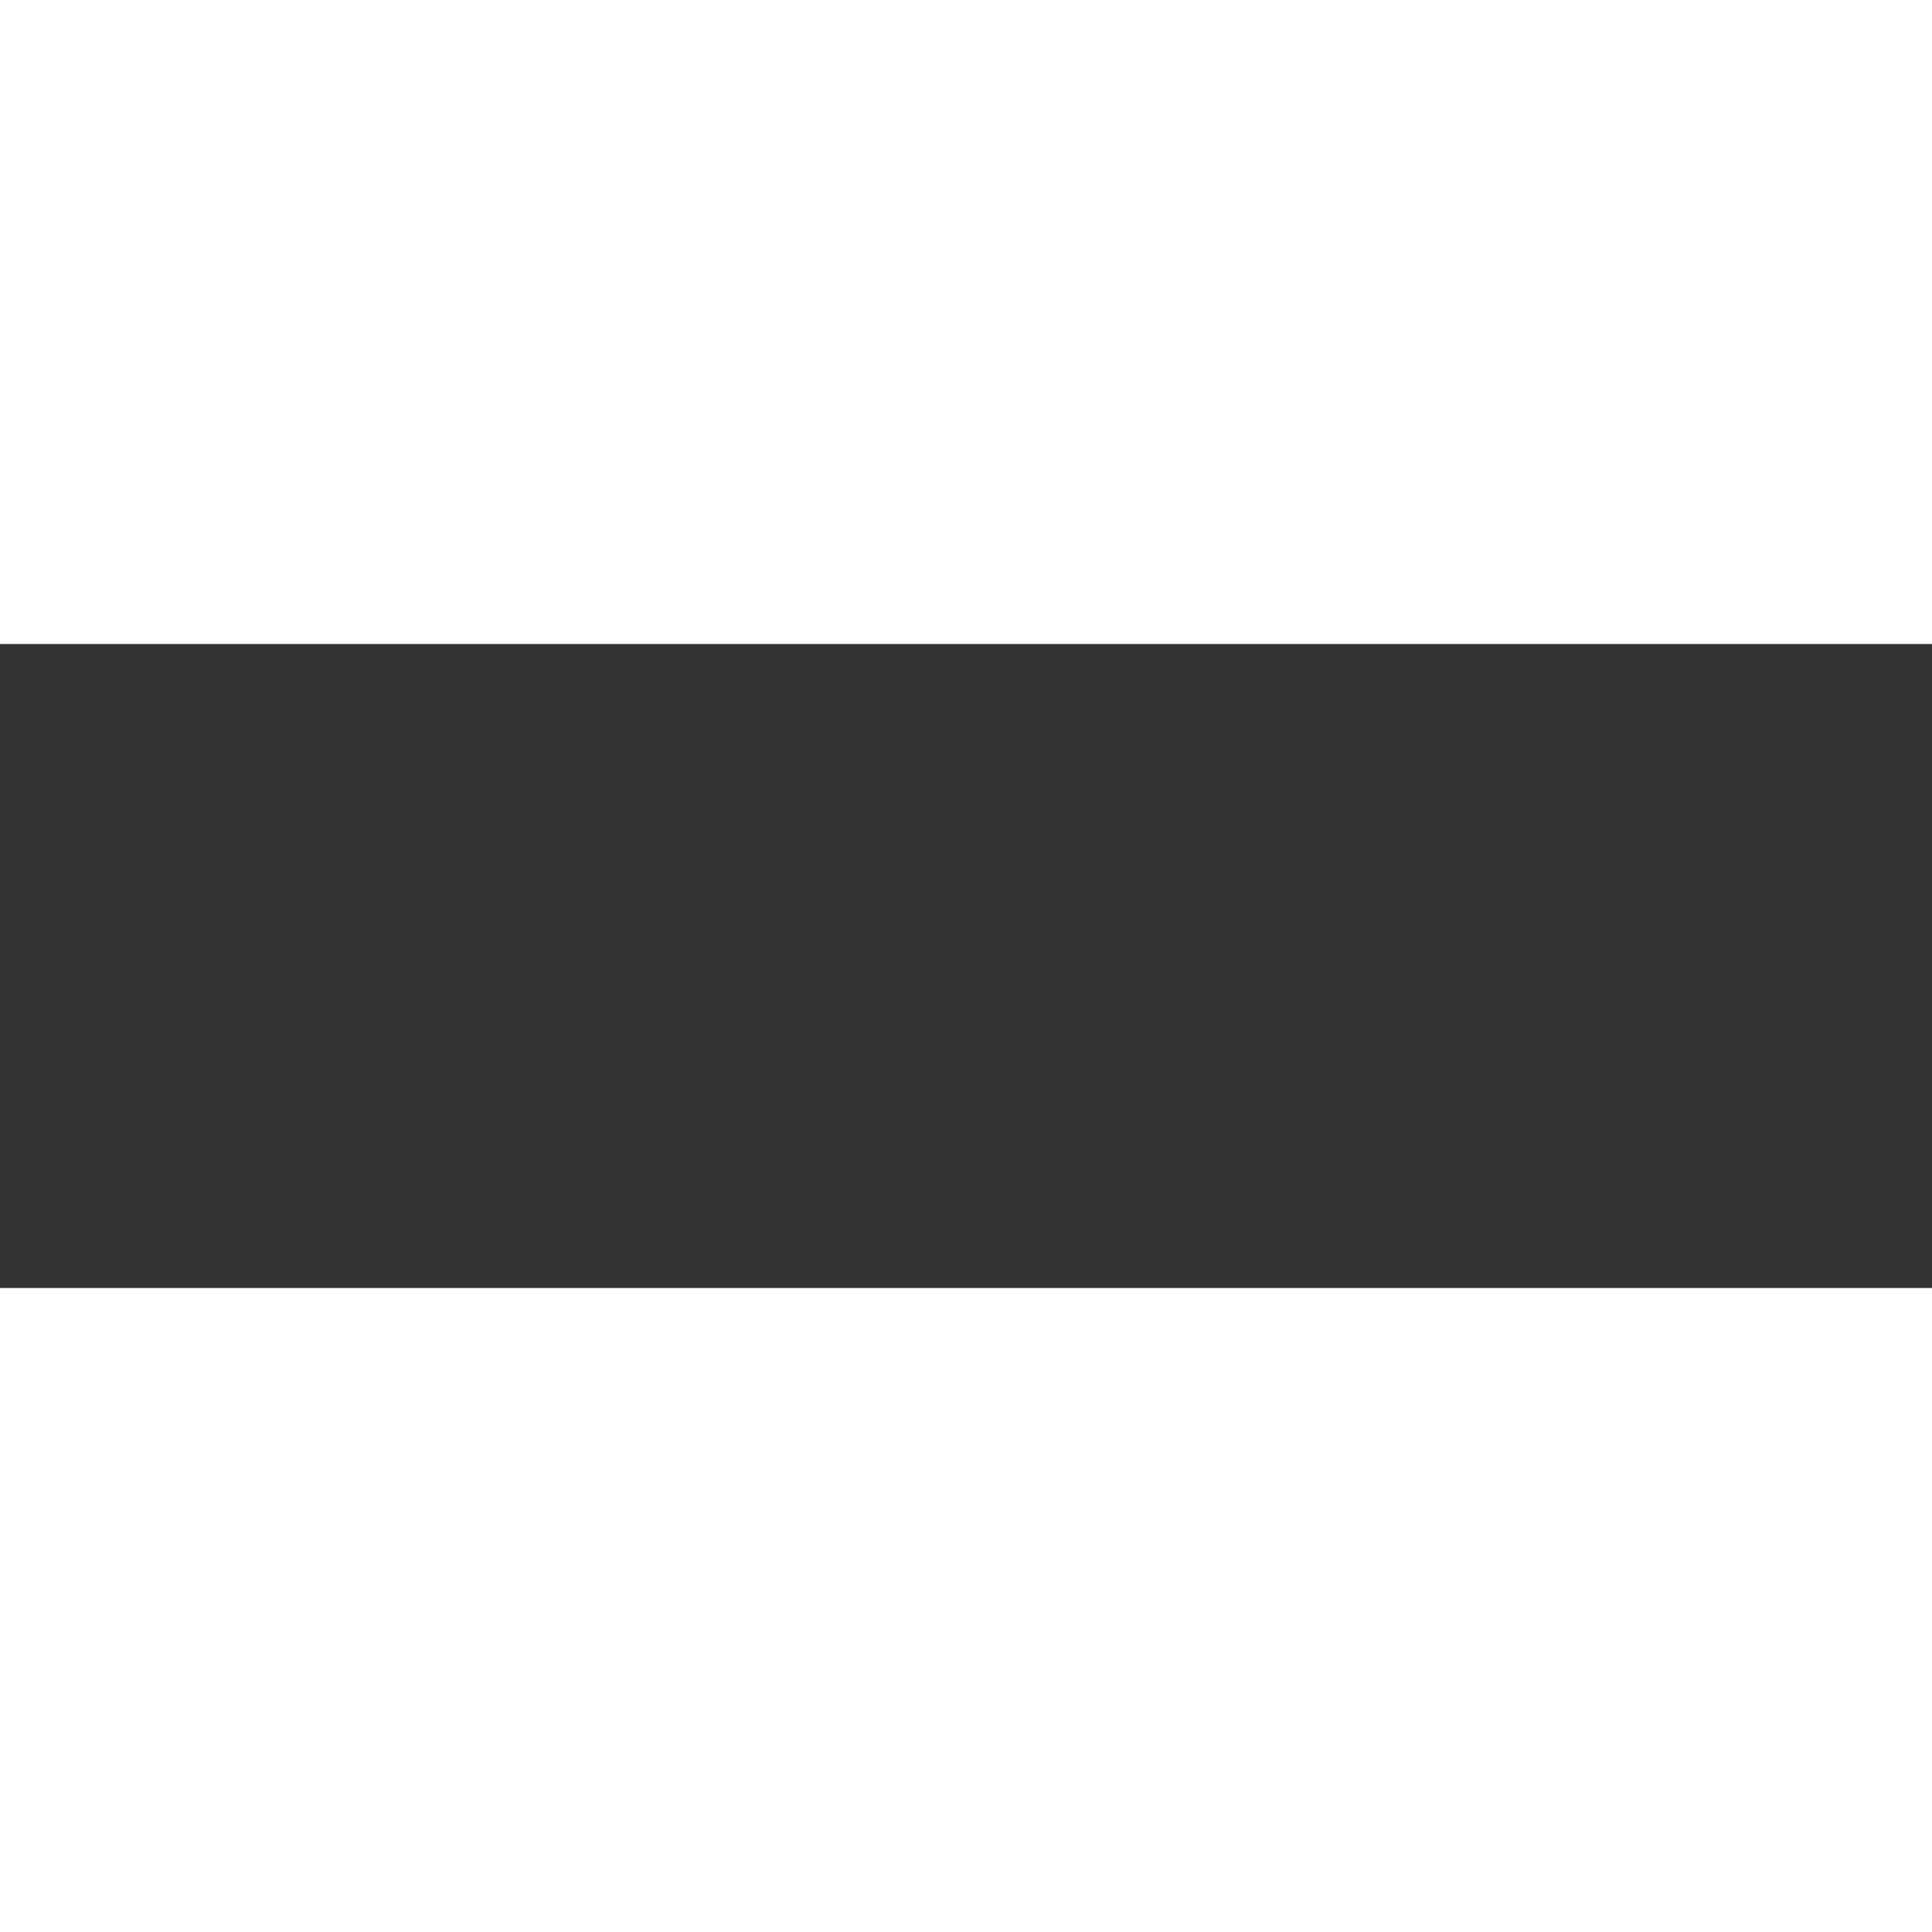
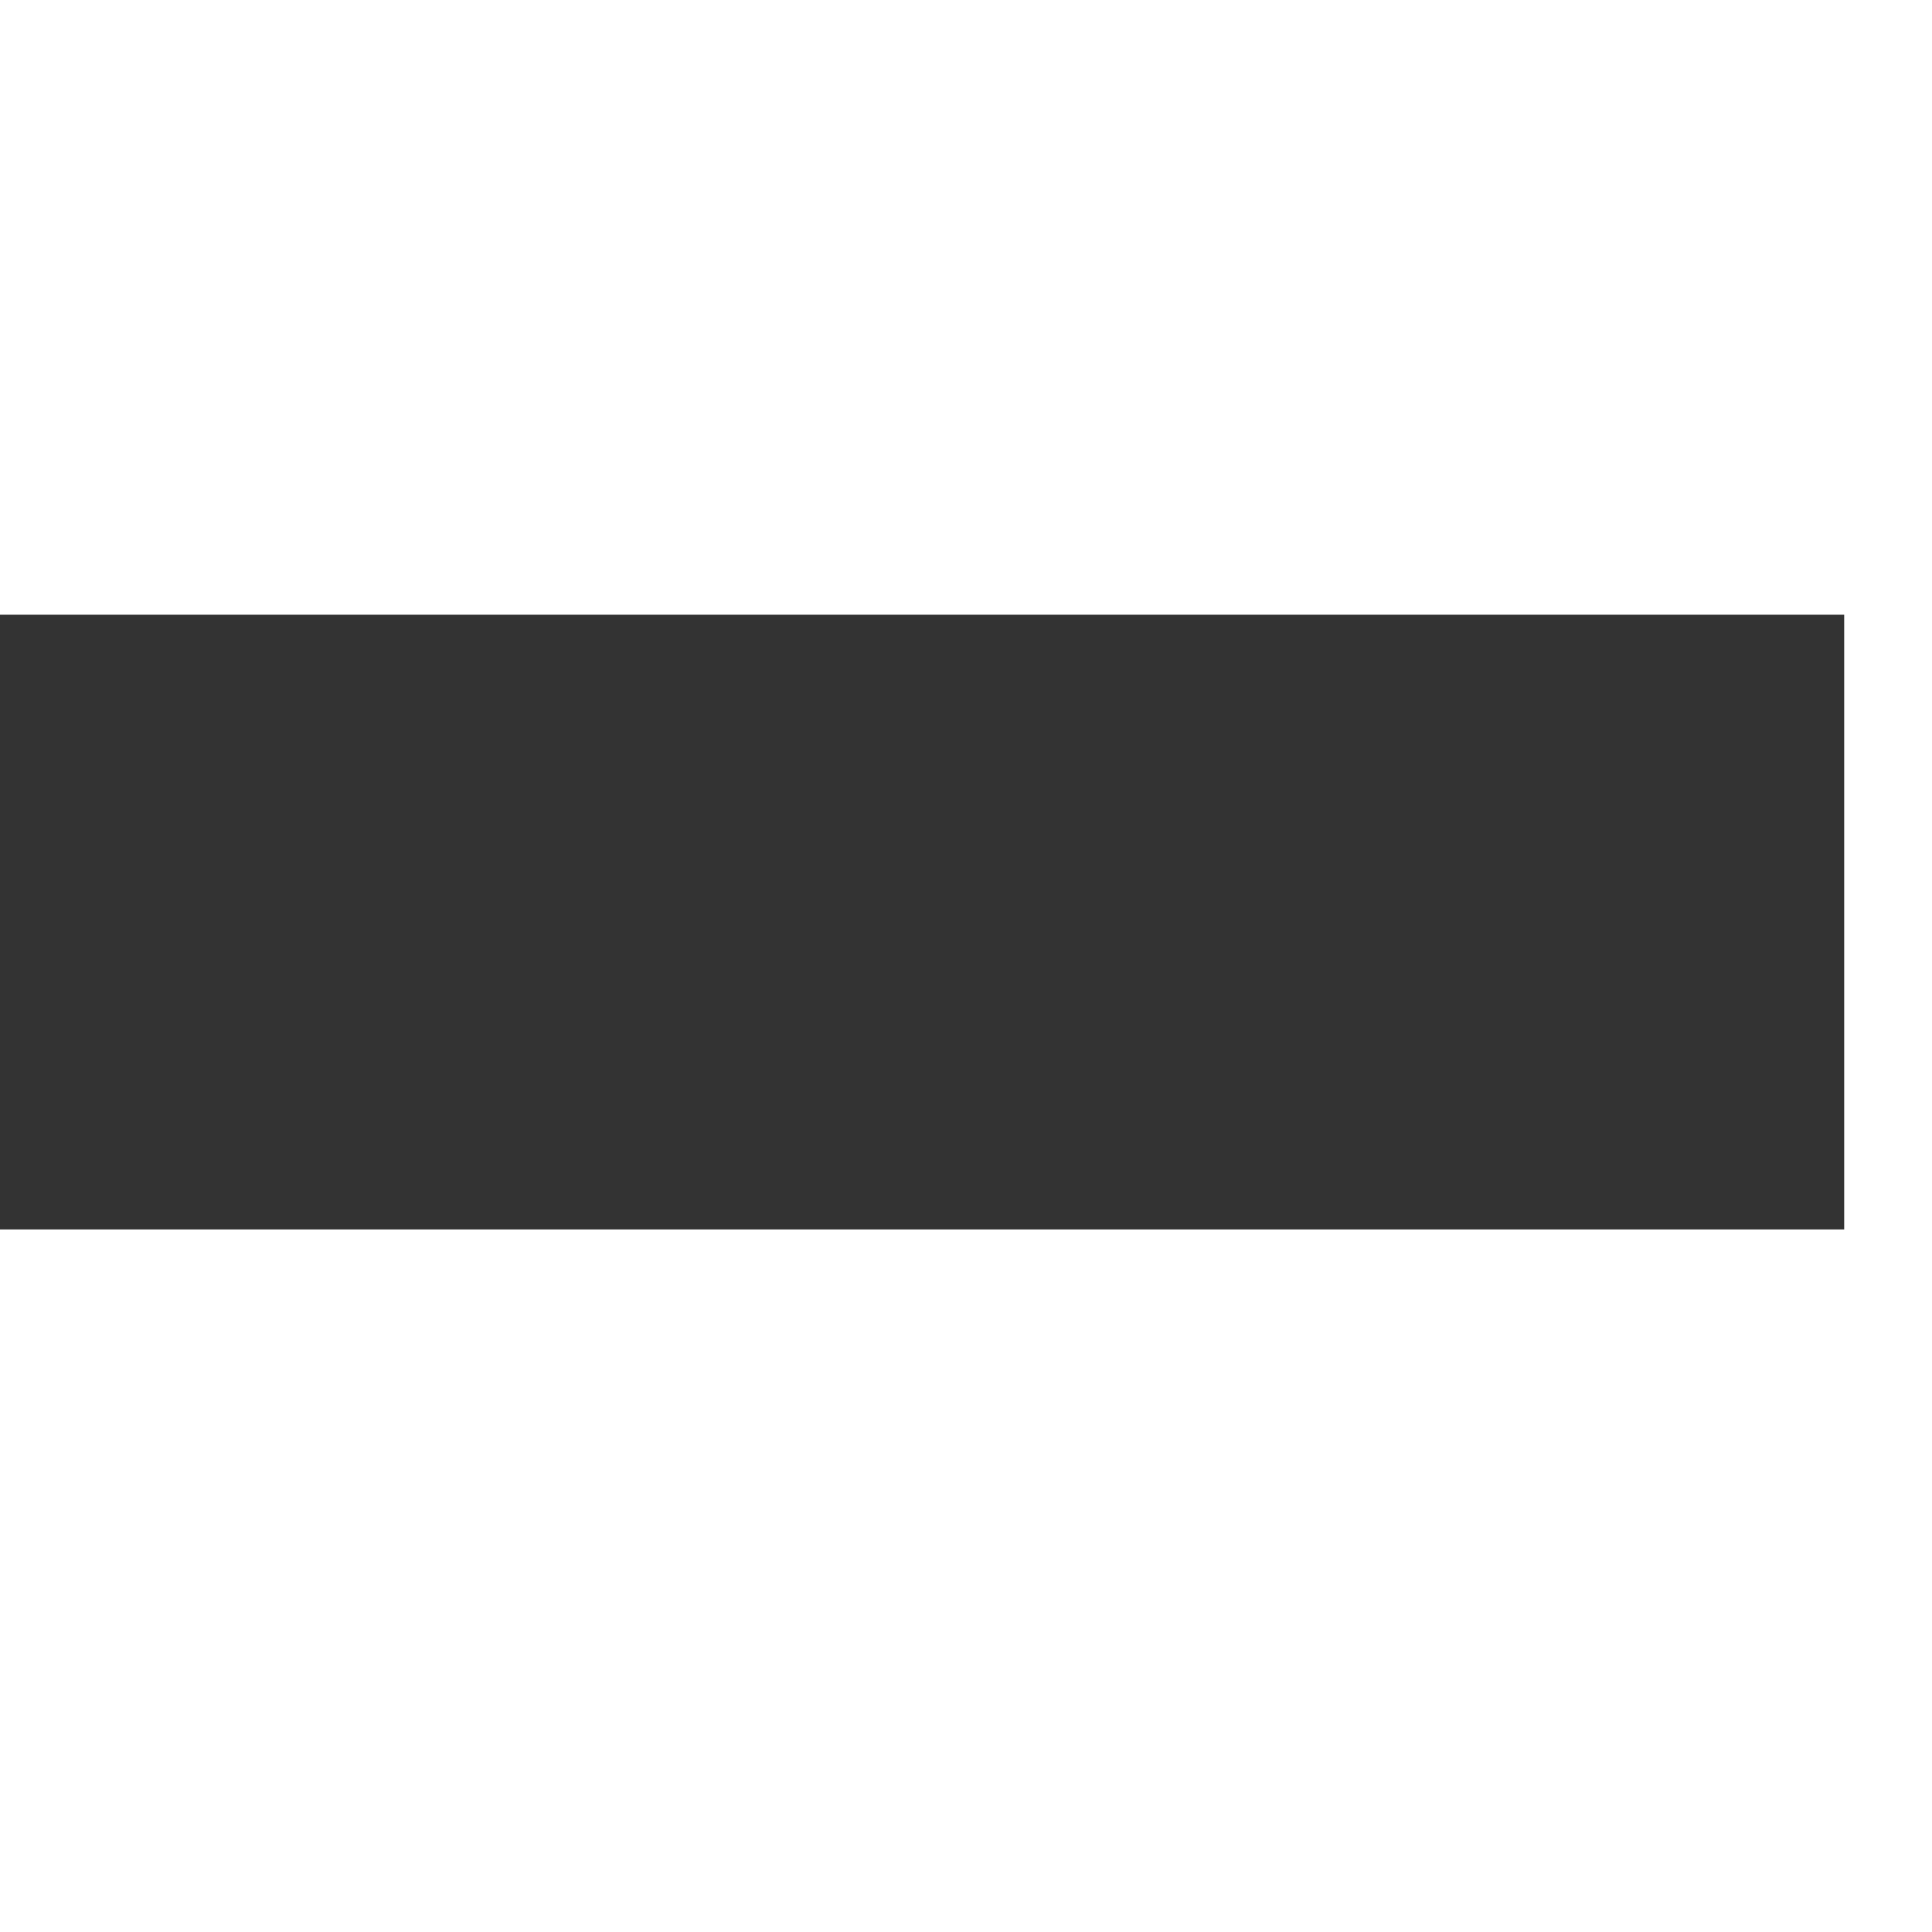
- <svg xmlns="http://www.w3.org/2000/svg" viewBox="0 0 21 21" height="21" width="21" version="1.1" id="svg4">
+ <svg xmlns="http://www.w3.org/2000/svg" viewBox="0 0 22 22" height="21" width="21" version="1.1" id="svg4">
  <defs id="defs8" />
  <rect y="7" x="0" height="7" width="21" style="fill:#333333" id="rect2" />
</svg>
